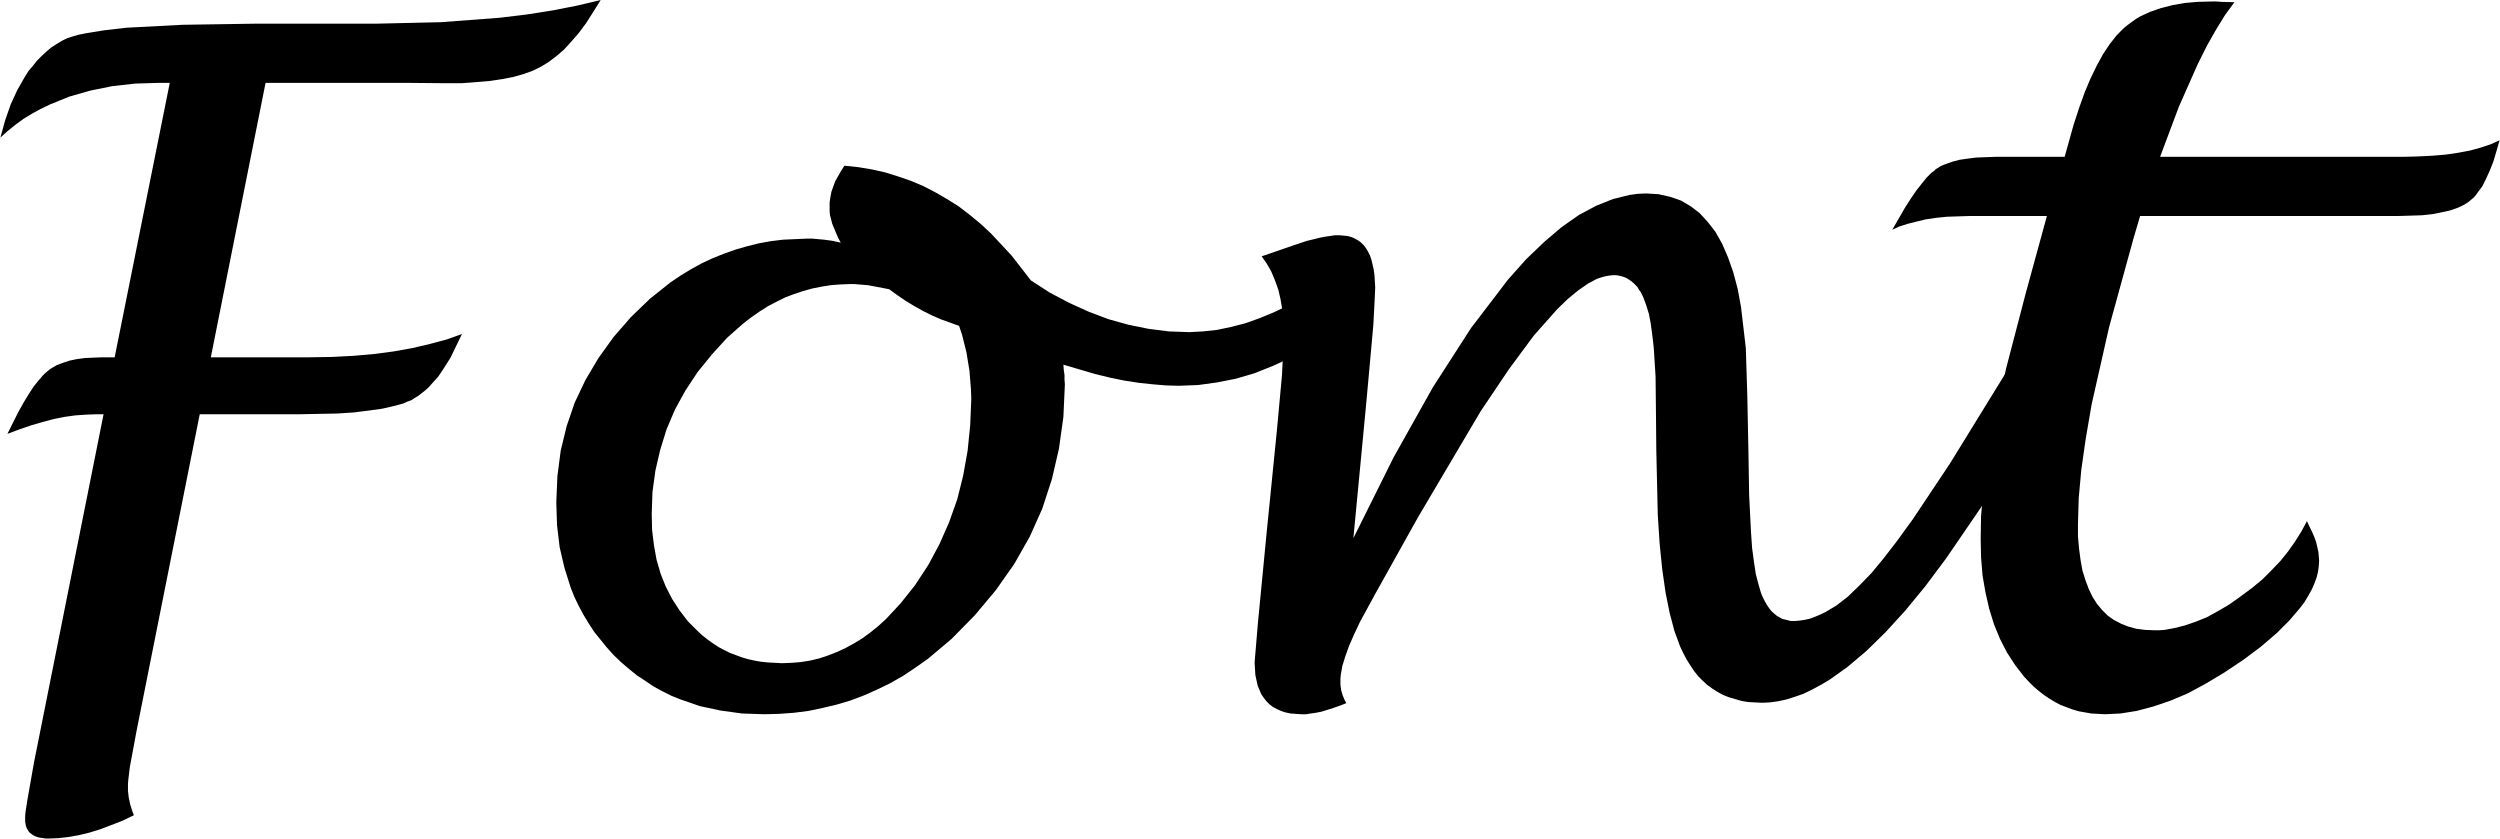
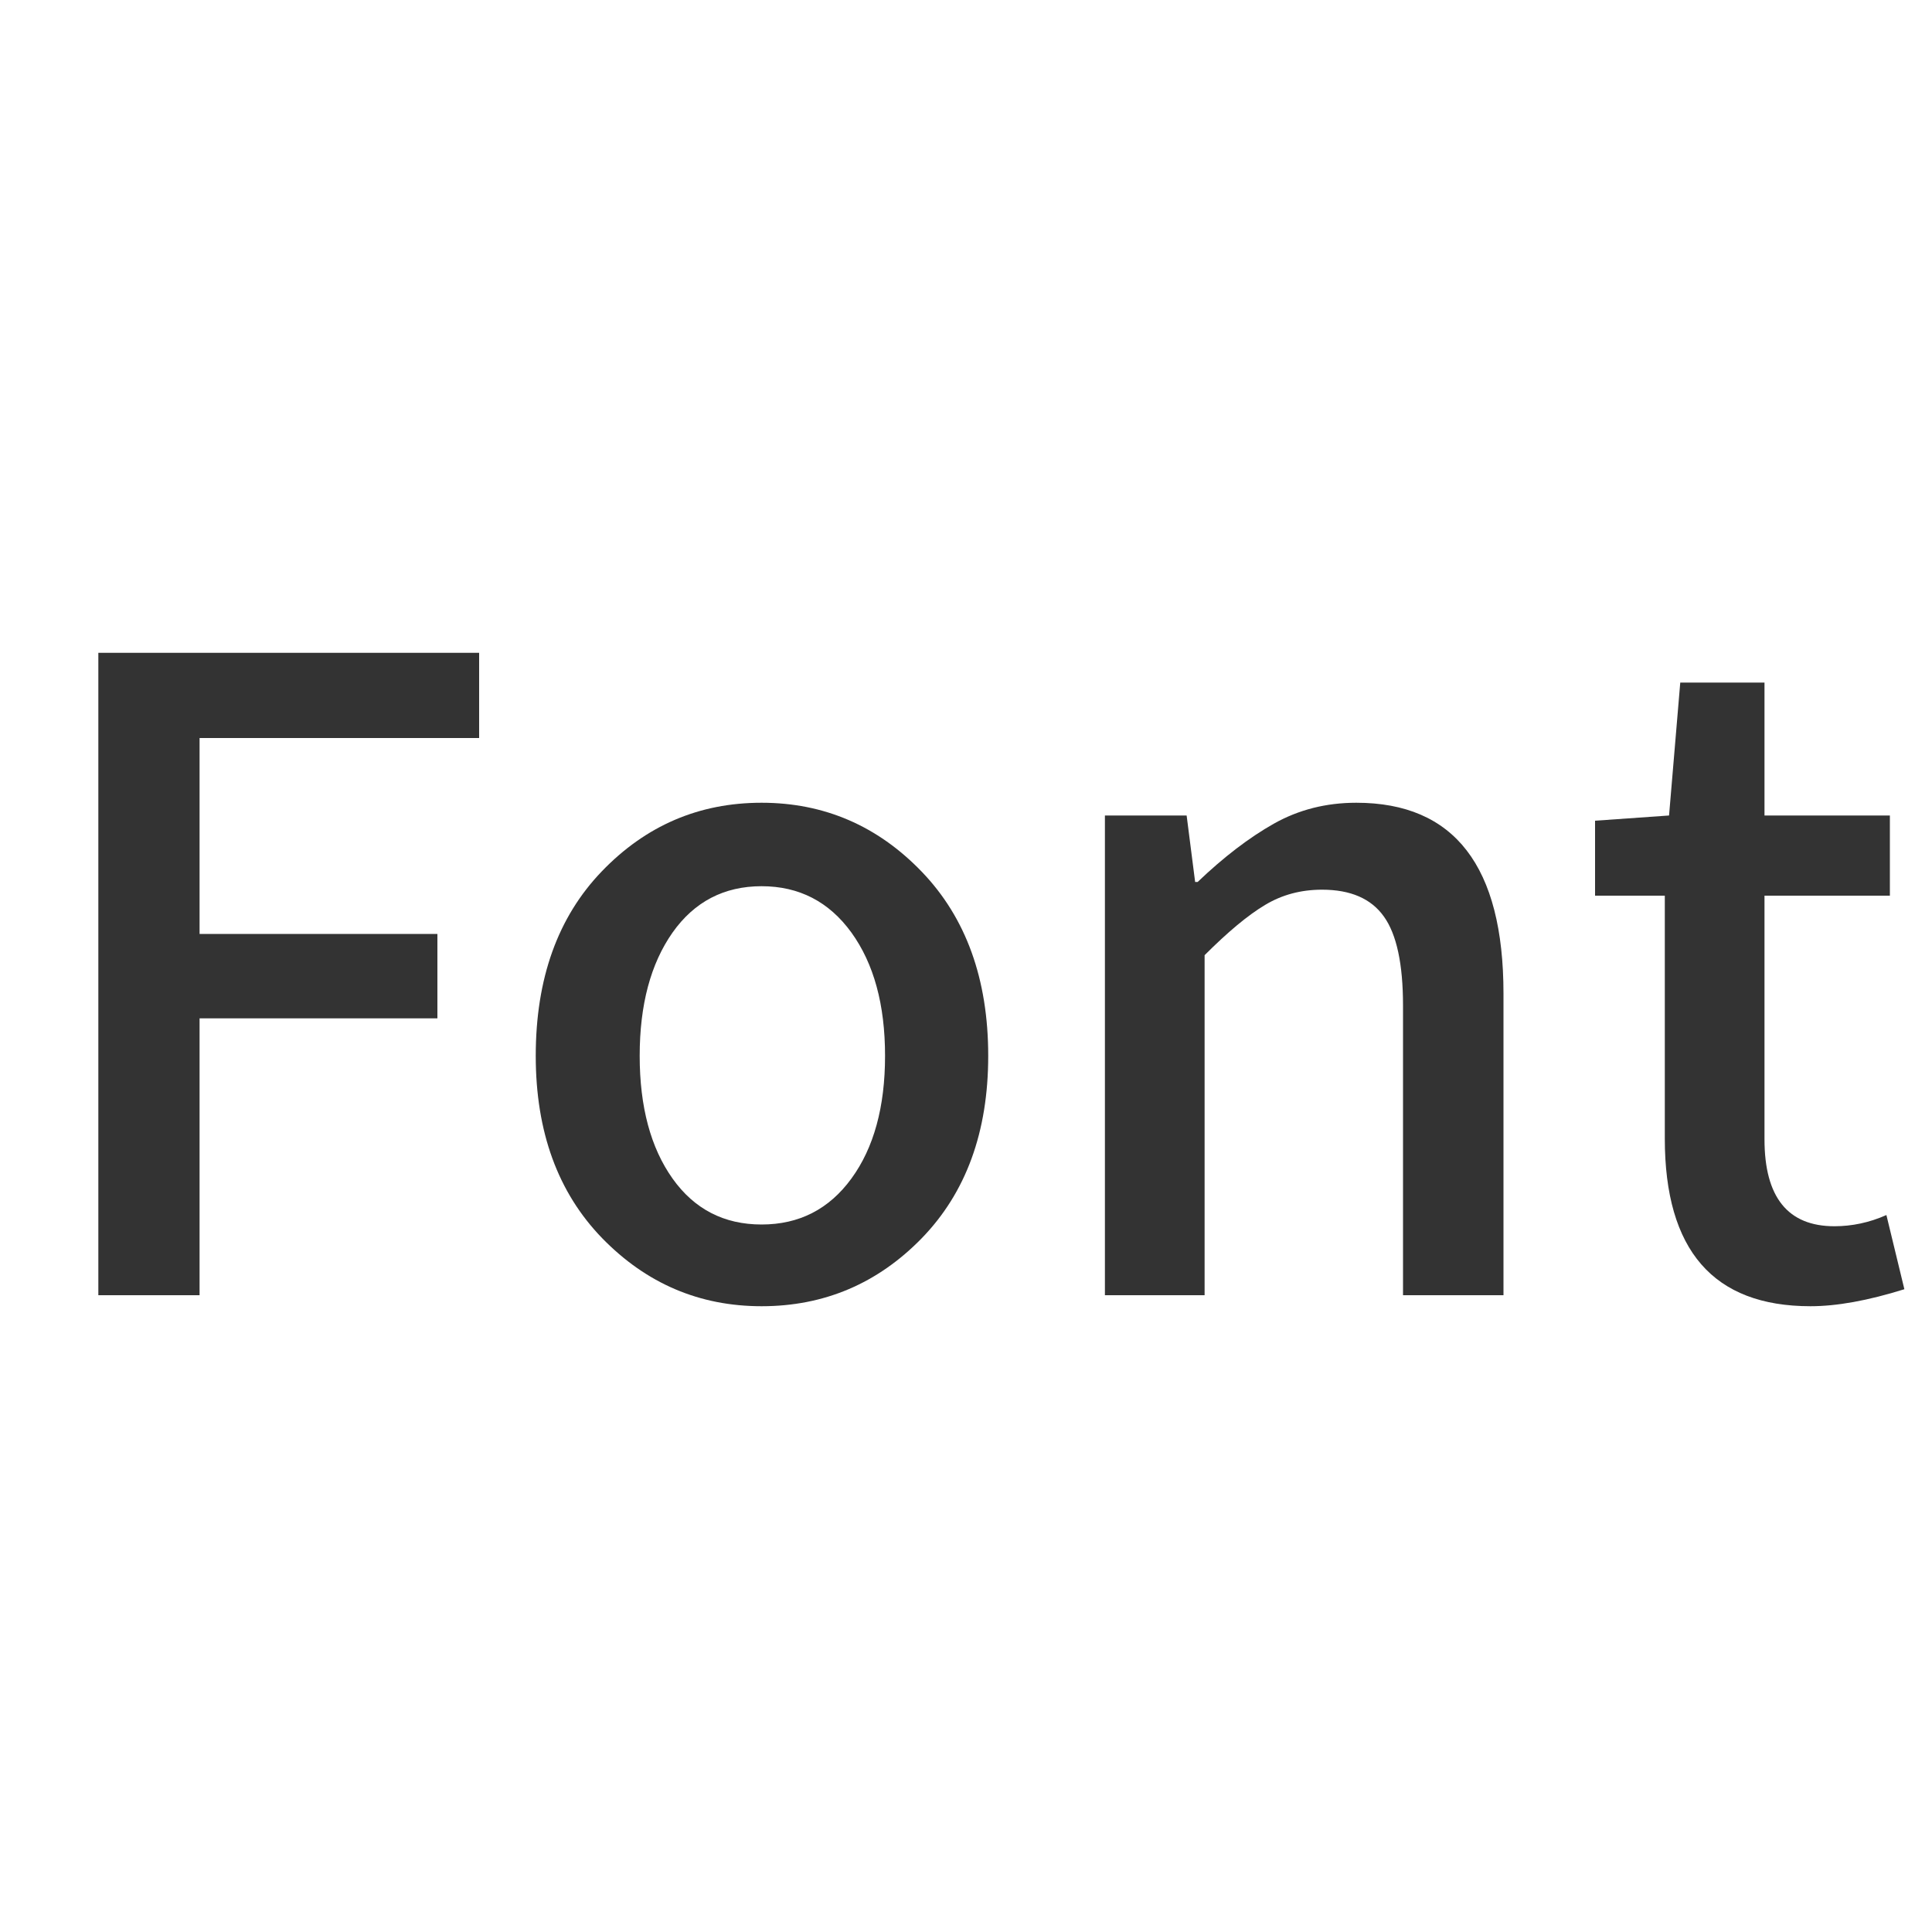
- <svg xmlns="http://www.w3.org/2000/svg" version="1.2" width="67.59mm" height="22.68mm" viewBox="2728 31951 6759 2268" preserveAspectRatio="xMidYMid" fill-rule="evenodd" stroke-width="28.222" stroke-linejoin="round" xml:space="preserve">
+ <svg xmlns="http://www.w3.org/2000/svg" xmlns:ns1="http://xml.openoffice.org/svg/export" version="1.2" width="100mm" height="100mm" viewBox="0 0 10000 10000" preserveAspectRatio="xMidYMid" fill-rule="evenodd" stroke-width="28.222" stroke-linejoin="round" xml:space="preserve">
+   <defs class="ClipPathGroup">
+     <clipPath id="presentation_clip_path" clipPathUnits="userSpaceOnUse">
+       <rect x="0" y="0" width="10000" height="10000" />
+     </clipPath>
+     <clipPath id="presentation_clip_path_shrink" clipPathUnits="userSpaceOnUse">
+       <rect x="10" y="10" width="9980" height="9980" />
+     </clipPath>
+   </defs>
+   <defs class="TextShapeIndex">
+     <g ns1:slide="id1" ns1:id-list="id3 id4 id5 id6" />
+   </defs>
  <defs class="EmbeddedBulletChars">
    <g id="bullet-char-template-57356" transform="scale(0.0004882812,-0.0004882812)">
      <path d="M 580,1141 L 1163,571 580,0 -4,571 580,1141 Z" />
    </g>
    <g id="bullet-char-template-57354" transform="scale(0.0004882812,-0.0004882812)">
      <path d="M 8,1128 L 1137,1128 1137,0 8,0 8,1128 Z" />
    </g>
    <g id="bullet-char-template-10146" transform="scale(0.0004882812,-0.0004882812)">
      <path d="M 174,0 L 602,739 174,1481 1456,739 174,0 Z M 1358,739 L 309,1346 659,739 1358,739 Z" />
    </g>
    <g id="bullet-char-template-10132" transform="scale(0.0004882812,-0.0004882812)">
      <path d="M 2015,739 L 1276,0 717,0 1260,543 174,543 174,936 1260,936 717,1481 1274,1481 2015,739 Z" />
    </g>
    <g id="bullet-char-template-10007" transform="scale(0.0004882812,-0.0004882812)">
      <path d="M 0,-2 C -7,14 -16,27 -25,37 L 356,567 C 262,823 215,952 215,954 215,979 228,992 255,992 264,992 276,990 289,987 310,991 331,999 354,1012 L 381,999 492,748 772,1049 836,1024 860,1049 C 881,1039 901,1025 922,1006 886,937 835,863 770,784 769,783 710,716 594,584 L 774,223 C 774,196 753,168 711,139 L 727,119 C 717,90 699,76 672,76 641,76 570,178 457,381 L 164,-76 C 142,-110 111,-127 72,-127 30,-127 9,-110 8,-76 1,-67 -2,-52 -2,-32 -2,-23 -1,-13 0,-2 Z" />
    </g>
    <g id="bullet-char-template-10004" transform="scale(0.0004882812,-0.0004882812)">
      <path d="M 285,-33 C 182,-33 111,30 74,156 52,228 41,333 41,471 41,549 55,616 82,672 116,743 169,778 240,778 293,778 328,747 346,684 L 369,508 C 377,444 397,411 428,410 L 1163,1116 C 1174,1127 1196,1133 1229,1133 1271,1133 1292,1118 1292,1087 L 1292,965 C 1292,929 1282,901 1262,881 L 442,47 C 390,-6 338,-33 285,-33 Z" />
    </g>
    <g id="bullet-char-template-9679" transform="scale(0.0004882812,-0.0004882812)">
      <path d="M 813,0 C 632,0 489,54 383,161 276,268 223,411 223,592 223,773 276,916 383,1023 489,1130 632,1184 813,1184 992,1184 1136,1130 1245,1023 1353,916 1407,772 1407,592 1407,412 1353,268 1245,161 1136,54 992,0 813,0 Z" />
    </g>
    <g id="bullet-char-template-8226" transform="scale(0.0004882812,-0.0004882812)">
      <path d="M 346,457 C 273,457 209,483 155,535 101,586 74,649 74,723 74,796 101,859 155,911 209,963 273,989 346,989 419,989 480,963 531,910 582,859 608,796 608,723 608,648 583,586 532,535 482,483 420,457 346,457 Z" />
    </g>
    <g id="bullet-char-template-8211" transform="scale(0.0004882812,-0.0004882812)">
      <path d="M -4,459 L 1135,459 1135,606 -4,606 -4,459 Z" />
    </g>
    <g id="bullet-char-template-61548" transform="scale(0.0004882812,-0.0004882812)">
      <path d="M 173,740 C 173,903 231,1043 346,1159 462,1274 601,1332 765,1332 928,1332 1067,1274 1183,1159 1299,1043 1357,903 1357,740 1357,577 1299,437 1183,322 1067,206 928,148 765,148 601,148 462,206 346,322 231,437 173,577 173,740 Z" />
    </g>
  </defs>
-   <g class="Page">
-     <g class="com.sun.star.drawing.PolyPolygonShape">
-       <g id="id3">
-         <rect class="BoundingBox" stroke="none" fill="none" x="2728" y="31951" width="1625" height="2268" />
-         <path fill="rgb(0,0,0)" stroke="none" d="M 3268,33071 L 3097,33928 3087,33982 3079,34025 3075,34058 3074,34070 3074,34080 3074,34089 3075,34098 3076,34107 3078,34116 3080,34126 3083,34135 3086,34145 3090,34155 3059,34170 3028,34182 2999,34193 2970,34202 2941,34209 2913,34214 2886,34217 2860,34218 2852,34218 2845,34217 2838,34216 2832,34215 2826,34213 2821,34211 2816,34208 2812,34205 2808,34202 2805,34198 2802,34193 2800,34189 2798,34184 2797,34178 2796,34172 2796,34166 2796,34158 2797,34146 2802,34114 2820,34012 3008,33071 2989,33071 2961,33072 2932,33074 2903,33078 2873,33084 2843,33092 2812,33101 2780,33112 2748,33124 2778,33064 2792,33039 2806,33016 2819,32996 2832,32980 2844,32966 2850,32960 2856,32955 2862,32950 2868,32946 2875,32942 2882,32938 2890,32935 2898,32932 2916,32926 2935,32922 2957,32919 2979,32918 3004,32917 3038,32917 3187,32175 3159,32175 3093,32177 3031,32184 2972,32196 2916,32212 2864,32233 2839,32245 2815,32258 2792,32272 2770,32288 2749,32305 2729,32323 2742,32276 2757,32233 2775,32194 2795,32159 2805,32143 2817,32129 2828,32115 2841,32102 2854,32090 2867,32079 2881,32070 2896,32061 2908,32055 2923,32050 2940,32045 2960,32041 3009,32033 3069,32026 3222,32018 3419,32015 3745,32015 3920,32011 4079,31999 4153,31990 4223,31979 4289,31966 4352,31951 4332,31983 4313,32013 4293,32040 4273,32063 4253,32085 4232,32103 4212,32118 4201,32125 4191,32131 4169,32142 4144,32151 4116,32159 4085,32165 4051,32170 4015,32173 3976,32176 3934,32176 3825,32175 3446,32175 3298,32917 3565,32917 3626,32916 3684,32913 3740,32908 3793,32901 3843,32892 3890,32881 3935,32869 3977,32854 3961,32887 3946,32918 3929,32945 3913,32969 3895,32989 3886,32999 3877,33007 3868,33014 3859,33021 3849,33027 3840,33033 3829,33037 3818,33042 3792,33049 3761,33056 3725,33061 3685,33066 3640,33069 3536,33071 3268,33071 Z" />
-       </g>
+   <g>
+     <g id="id2" class="Master_Slide">
+       <g id="bg-id2" class="Background" />
+       <g id="bo-id2" class="BackgroundObjects" />
    </g>
-     <g class="com.sun.star.drawing.PolyPolygonShape">
-       <g id="id4">
-         <rect class="BoundingBox" stroke="none" fill="none" x="4231" y="32399" width="2090" height="1484" />
-         <path fill="rgb(0,0,0)" stroke="none" d="M 5603,32937 L 5604,32951 5606,32965 5606,32978 5607,32990 5603,33078 5591,33164 5572,33246 5546,33326 5512,33402 5470,33476 5420,33547 5363,33615 5301,33678 5237,33732 5203,33756 5170,33778 5135,33798 5100,33815 5064,33831 5027,33845 4990,33856 4952,33865 4914,33873 4875,33878 4835,33881 4794,33882 4734,33880 4676,33872 4620,33860 4594,33851 4568,33842 4543,33832 4519,33820 4495,33807 4473,33792 4450,33777 4429,33760 4408,33742 4388,33723 4369,33702 4352,33681 4335,33660 4320,33637 4306,33614 4293,33590 4281,33565 4271,33540 4254,33486 4241,33430 4234,33371 4232,33309 4235,33238 4244,33169 4260,33103 4282,33039 4311,32978 4346,32919 4387,32862 4434,32808 4486,32758 4540,32715 4568,32696 4596,32679 4625,32663 4655,32649 4685,32637 4716,32626 4747,32617 4779,32609 4812,32603 4845,32599 4912,32596 4923,32596 4934,32597 4956,32599 4978,32602 5001,32607 4994,32594 4988,32580 4983,32568 4978,32556 4975,32544 4972,32533 4971,32523 4971,32513 4971,32498 4973,32484 4976,32469 4981,32455 4986,32441 4994,32427 5002,32413 5011,32399 5049,32403 5085,32409 5121,32417 5156,32428 5191,32440 5224,32454 5257,32471 5288,32489 5320,32509 5350,32532 5379,32556 5408,32583 5463,32642 5515,32709 5566,32742 5619,32770 5672,32794 5725,32814 5779,32829 5833,32840 5888,32847 5944,32849 5980,32847 6018,32843 6056,32835 6095,32825 6134,32811 6175,32794 6216,32774 6258,32751 6320,32856 6270,32889 6220,32917 6170,32940 6120,32960 6069,32975 6018,32985 5967,32992 5915,32994 5880,32993 5844,32990 5807,32986 5768,32980 5729,32972 5688,32962 5603,32937 Z M 5321,32832 L 5296,32823 5271,32814 5246,32803 5222,32791 5199,32778 5176,32764 5154,32749 5132,32733 5101,32727 5074,32722 5049,32720 5037,32719 5026,32719 5000,32720 4974,32722 4949,32726 4924,32731 4899,32738 4875,32746 4851,32755 4827,32767 4804,32779 4782,32793 4759,32809 4737,32826 4694,32864 4653,32909 4614,32957 4581,33007 4553,33058 4530,33112 4513,33167 4500,33223 4492,33281 4490,33341 4491,33384 4496,33425 4503,33464 4514,33502 4528,33537 4545,33570 4565,33601 4588,33631 4601,33644 4614,33657 4627,33669 4641,33680 4655,33690 4670,33700 4685,33708 4701,33716 4717,33722 4733,33728 4750,33733 4768,33737 4785,33740 4804,33742 4842,33744 4868,33743 4893,33741 4918,33737 4943,33731 4967,33723 4990,33714 5014,33703 5036,33691 5059,33677 5081,33661 5102,33644 5123,33625 5163,33582 5202,33533 5238,33478 5268,33422 5294,33363 5316,33301 5332,33237 5344,33170 5351,33101 5354,33029 5353,33003 5351,32978 5349,32953 5345,32929 5341,32904 5335,32880 5329,32856 5321,32832 Z" />
-       </g>
-     </g>
-     <g class="com.sun.star.drawing.PolyPolygonShape">
-       <g id="id5">
-         <rect class="BoundingBox" stroke="none" fill="none" x="6120" y="32474" width="2249" height="1409" />
-         <path fill="rgb(0,0,0)" stroke="none" d="M 6387,33406 L 6496,33187 6602,32998 6705,32838 6805,32707 6854,32652 6903,32605 6950,32565 6997,32532 7044,32507 7089,32489 7134,32478 7156,32475 7178,32474 7212,32476 7243,32483 7272,32493 7298,32508 7323,32527 7345,32551 7366,32578 7384,32610 7400,32647 7414,32687 7426,32732 7435,32781 7448,32892 7452,33020 7455,33170 7457,33290 7462,33390 7465,33433 7470,33470 7475,33503 7482,33530 7489,33554 7493,33564 7498,33574 7503,33583 7508,33591 7513,33598 7519,33605 7526,33611 7532,33616 7539,33620 7546,33624 7554,33626 7562,33628 7570,33630 7579,33630 7592,33629 7606,33627 7620,33624 7634,33619 7648,33613 7663,33606 7678,33597 7693,33588 7724,33564 7755,33534 7788,33500 7821,33460 7858,33412 7900,33354 8000,33204 8263,32777 8368,32838 8235,33078 8109,33286 7990,33460 7934,33535 7879,33602 7826,33660 7774,33711 7723,33754 7674,33789 7650,33803 7626,33816 7603,33827 7580,33835 7558,33842 7535,33847 7513,33850 7492,33851 7472,33850 7454,33849 7436,33846 7419,33841 7402,33836 7387,33830 7372,33822 7358,33813 7344,33803 7331,33791 7319,33779 7308,33765 7298,33750 7288,33734 7279,33717 7270,33698 7255,33657 7242,33608 7231,33553 7222,33490 7215,33421 7210,33344 7206,33170 7205,33063 7204,32969 7199,32890 7195,32856 7191,32826 7186,32800 7179,32777 7172,32758 7168,32749 7164,32741 7159,32734 7155,32727 7149,32721 7144,32716 7138,32711 7132,32707 7126,32703 7119,32700 7112,32698 7104,32696 7097,32695 7089,32695 7079,32696 7068,32698 7057,32701 7045,32705 7021,32718 6995,32736 6967,32759 6938,32787 6875,32858 6807,32950 6731,33063 6562,33349 6447,33555 6405,33632 6389,33666 6375,33698 6365,33726 6357,33752 6355,33764 6353,33775 6352,33786 6352,33795 6352,33803 6353,33810 6354,33817 6356,33824 6358,33831 6361,33838 6364,33845 6368,33852 6350,33859 6333,33865 6317,33870 6301,33875 6286,33878 6272,33880 6259,33882 6246,33882 6231,33881 6217,33880 6203,33877 6191,33873 6180,33868 6169,33862 6160,33855 6152,33847 6145,33838 6138,33828 6133,33816 6128,33804 6125,33790 6122,33776 6121,33760 6120,33743 6121,33729 6123,33706 6129,33634 6153,33386 6180,33117 6194,32965 6197,32903 6199,32851 6198,32819 6195,32789 6190,32760 6184,32734 6175,32709 6165,32685 6153,32664 6146,32654 6139,32644 6226,32614 6262,32602 6279,32598 6295,32594 6310,32591 6324,32589 6337,32587 6349,32587 6360,32588 6371,32589 6382,32592 6391,32596 6400,32601 6408,32607 6415,32614 6421,32622 6427,32632 6432,32642 6436,32654 6439,32667 6442,32680 6444,32695 6446,32728 6444,32772 6441,32829 6427,32984 6420,33060 6387,33406 Z" />
-       </g>
-     </g>
-     <g class="com.sun.star.drawing.PolyPolygonShape">
-       <g id="id6">
-         <rect class="BoundingBox" stroke="none" fill="none" x="7843" y="31955" width="1644" height="1928" />
-         <path fill="rgb(0,0,0)" stroke="none" d="M 8965,33360 L 8972,33375 8979,33389 8985,33403 8990,33417 8993,33430 8996,33443 8997,33455 8998,33466 8997,33482 8995,33497 8991,33513 8985,33529 8978,33545 8969,33561 8959,33578 8947,33594 8918,33628 8883,33663 8841,33699 8793,33735 8742,33769 8692,33799 8644,33825 8597,33845 8550,33861 8505,33873 8461,33880 8440,33881 8419,33882 8400,33881 8382,33880 8365,33877 8348,33874 8331,33869 8315,33863 8299,33857 8284,33849 8269,33840 8254,33830 8240,33819 8226,33807 8213,33794 8200,33780 8176,33749 8154,33715 8135,33678 8119,33639 8106,33597 8096,33553 8088,33507 8084,33458 8083,33407 8084,33346 8090,33278 8100,33204 8113,33124 8152,32946 8205,32743 8262,32535 8053,32535 8021,32536 7991,32537 7962,32540 7935,32544 7910,32550 7886,32556 7864,32563 7844,32572 7878,32513 7894,32488 7909,32466 7924,32447 7937,32431 7950,32418 7957,32413 7962,32408 7969,32404 7975,32400 7982,32397 7990,32394 8007,32388 8026,32383 8047,32380 8070,32377 8095,32376 8122,32375 8310,32375 8334,32289 8349,32243 8364,32201 8380,32163 8397,32128 8414,32097 8432,32070 8451,32046 8461,32036 8471,32026 8481,32018 8492,32010 8503,32002 8515,31995 8528,31989 8541,31983 8570,31973 8601,31965 8635,31959 8670,31956 8709,31955 8720,31955 8733,31956 8769,31957 8744,31991 8720,32030 8695,32074 8670,32124 8619,32239 8568,32375 9223,32375 9264,32374 9304,32372 9340,32369 9374,32364 9406,32358 9435,32350 9462,32341 9486,32330 9477,32361 9469,32388 9459,32413 9449,32435 9439,32455 9433,32463 9427,32471 9422,32478 9416,32485 9409,32491 9403,32496 9396,32501 9389,32505 9381,32509 9372,32513 9352,32520 9329,32525 9304,32530 9276,32533 9245,32534 9211,32535 8514,32535 8496,32596 8430,32836 8383,33044 8367,33137 8355,33221 8348,33298 8346,33367 8346,33402 8349,33435 8353,33465 8358,33493 8366,33519 8375,33543 8385,33564 8397,33583 8411,33600 8426,33615 8443,33627 8462,33637 8482,33645 8504,33651 8528,33654 8553,33655 8566,33655 8580,33654 8607,33649 8635,33642 8664,33632 8694,33620 8723,33604 8754,33586 8785,33564 8816,33541 8844,33518 8869,33493 8893,33468 8914,33442 8933,33415 8950,33388 8965,33360 Z" />
+   </g>
+   <g class="SlideGroup">
+     <g>
+       <g id="container-id1">
+         <g id="id1" class="Slide" clip-path="url(#presentation_clip_path)">
+           <g class="Page">
+             <g class="Group">
+               <g class="com.sun.star.drawing.ClosedBezierShape">
+                 <g id="id3">
+                   <rect class="BoundingBox" stroke="none" fill="none" x="508" y="3378" width="1973" height="3327" />
+                   <path fill="rgb(51,51,51)" stroke="none" d="M 509,6704 C 509,5596 509,4487 509,3379 1166,3379 1823,3379 2480,3379 2480,3526 2480,3673 2480,3820 1998,3820 1516,3820 1033,3820 1033,4158 1033,4496 1033,4834 1444,4834 1854,4834 2264,4834 2264,4980 2264,5125 2264,5271 1854,5271 1444,5271 1033,5271 1033,5748 1033,6226 1033,6704 858,6704 684,6704 509,6704 Z" />
+                 </g>
+               </g>
+               <g class="com.sun.star.drawing.ClosedBezierShape">
+                 <g id="id4">
+                   <rect class="BoundingBox" stroke="none" fill="none" x="2773" y="4154" width="2343" height="2609" />
+                   <path fill="rgb(51,51,51)" stroke="none" d="M 3942,6761 C 3621,6761 3346,6644 3117,6409 2888,6173 2773,5859 2773,5465 2773,5065 2887,4747 3115,4510 3343,4273 3618,4155 3942,4155 4265,4155 4542,4274 4771,4512 5000,4750 5115,5068 5115,5465 5115,5859 5000,6173 4771,6409 4542,6644 4265,6761 3942,6761 Z M 3481,6100 C 3594,6259 3748,6338 3942,6338 4136,6338 4291,6259 4407,6100 4523,5941 4581,5729 4581,5465 4581,5200 4523,4988 4407,4827 4291,4667 4136,4587 3942,4587 3748,4587 3594,4667 3481,4827 3368,4988 3311,5200 3311,5465 3311,5729 3368,5941 3481,6100 Z" />
+                 </g>
+               </g>
+               <g class="com.sun.star.drawing.ClosedBezierShape">
+                 <g id="id5">
+                   <rect class="BoundingBox" stroke="none" fill="none" x="5718" y="4154" width="2066" height="2551" />
+                   <path fill="rgb(51,51,51)" stroke="none" d="M 5719,6704 L 5719,4221 6142,4221 6186,4565 6199,4565 C 6334,4436 6466,4335 6594,4263 6722,4191 6864,4155 7020,4155 7528,4155 7782,4484 7782,5143 L 7782,6704 7262,6704 7262,5205 C 7262,4990 7229,4836 7163,4744 7097,4651 6990,4605 6843,4605 6734,4605 6636,4631 6548,4684 6459,4737 6355,4824 6235,4944 L 6235,6704 5719,6704 Z" />
+                 </g>
+               </g>
+               <g class="com.sun.star.drawing.ClosedBezierShape">
+                 <g id="id6">
+                   <rect class="BoundingBox" stroke="none" fill="none" x="8255" y="3533" width="1603" height="3230" />
+                   <path fill="rgb(51,51,51)" stroke="none" d="M 9371,6761 C 8869,6761 8617,6472 8617,5893 L 8617,4636 8256,4636 8256,4248 8639,4221 8697,3533 9133,3533 9133,4221 9782,4221 9782,4636 9133,4636 9133,5897 C 9133,6197 9254,6347 9495,6347 9586,6347 9676,6328 9764,6289 L 9857,6673 C 9668,6732 9507,6761 9371,6761 Z" />
+                 </g>
+               </g>
+             </g>
+           </g>
+         </g>
      </g>
    </g>
  </g>
</svg>
